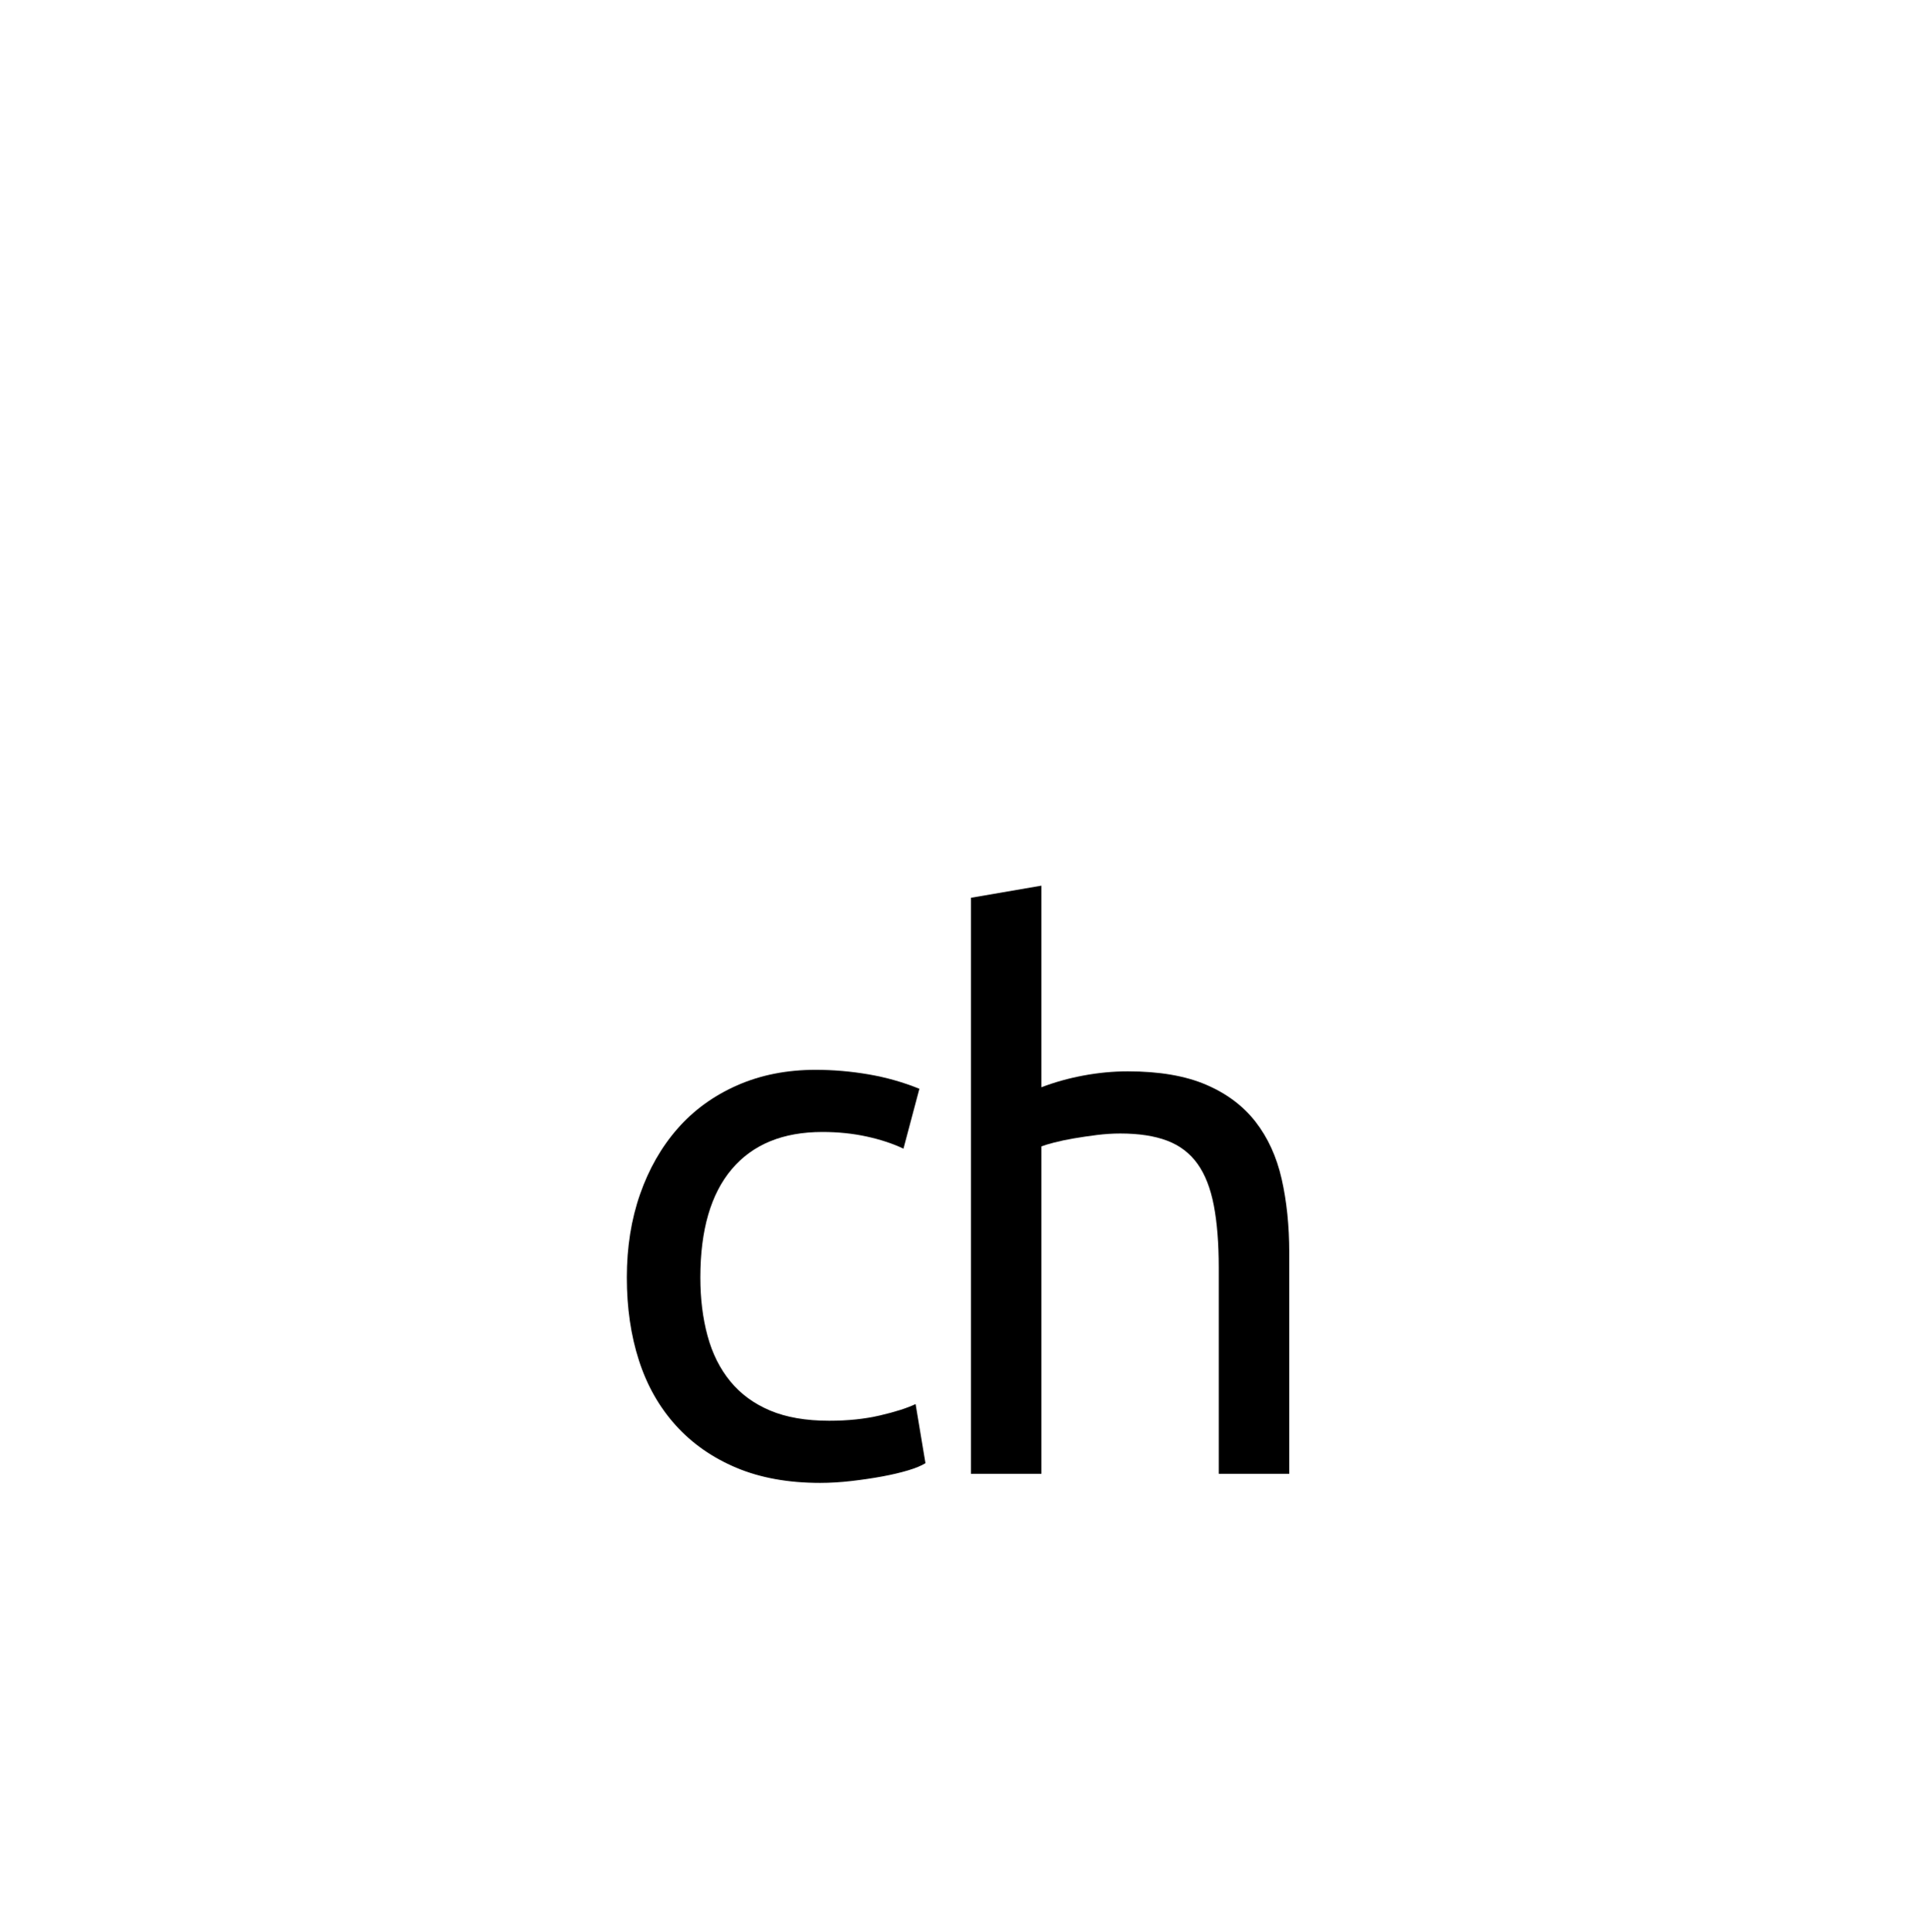
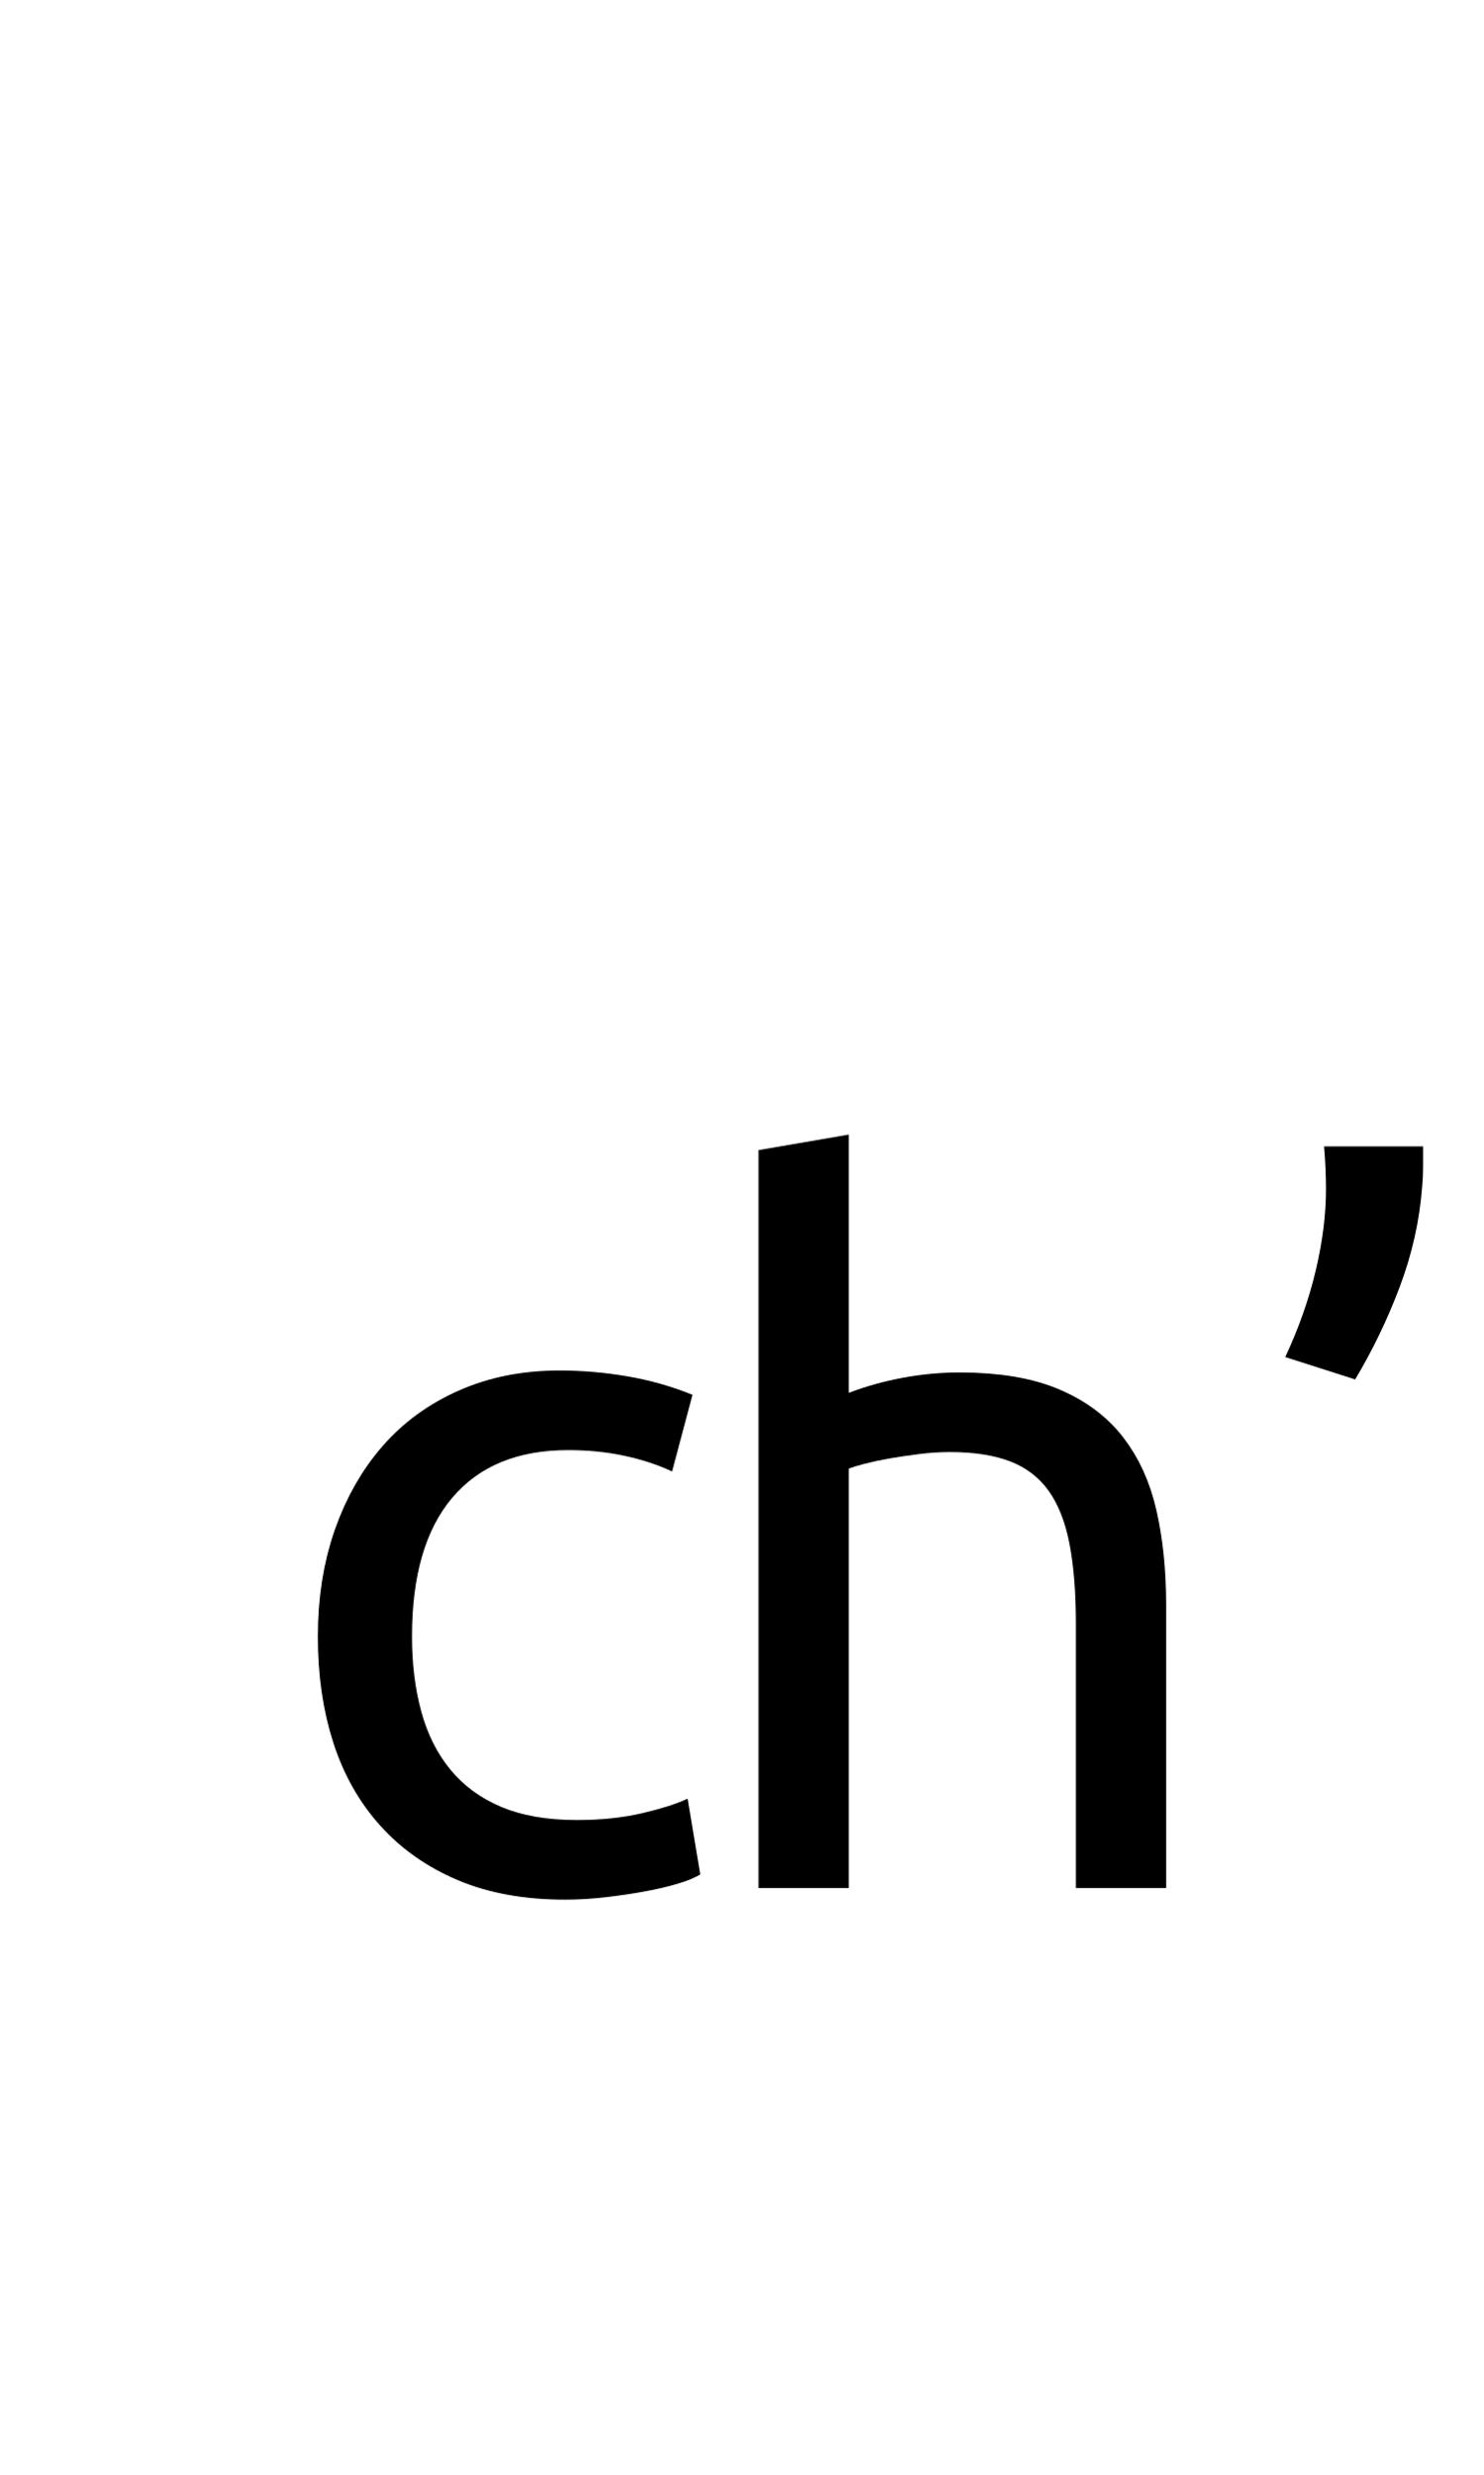
- <svg xmlns="http://www.w3.org/2000/svg" version="1.1" x="0px" y="0px" width="566.93px" height="566.93px" viewBox="0 0 566.93 566.93" enable-background="new 0 0 566.93 566.93" xml:space="preserve">
+ <svg xmlns="http://www.w3.org/2000/svg" version="1.1" x="0px" y="0px" width="340.157px" height="566.93px" viewBox="0 0 340.157 566.93" enable-background="new 0 0 340.157 566.93" xml:space="preserve">
  <g id="fond" display="none">
-     <rect x="-5393.873" y="-9178" display="inline" fill-rule="evenodd" clip-rule="evenodd" fill="#58595B" width="16654.492" height="16572.797" />
+     <rect x="-5507.259" y="-9178" display="inline" fill-rule="evenodd" clip-rule="evenodd" fill="#58595B" width="16654.492" height="16572.797" />
  </g>
  <g id="en_cours">
</g>
  <g id="fini">
    <g>
-       <path d="M240.746,435.322c-9.345,0-17.542-1.484-24.586-4.45c-7.047-2.965-12.981-7.12-17.8-12.46    c-4.822-5.34-8.42-11.681-10.792-19.023c-2.375-7.342-3.56-15.464-3.56-24.363c0-8.9,1.297-17.056,3.894-24.475    c2.593-7.416,6.265-13.83,11.014-19.246c4.745-5.413,10.568-9.641,17.466-12.683c6.897-3.038,14.574-4.562,23.029-4.562    c5.19,0,10.381,0.445,15.575,1.335c5.19,0.891,10.159,2.302,14.907,4.228l-4.672,17.578c-3.115-1.481-6.713-2.671-10.791-3.561    c-4.082-0.89-8.42-1.335-13.016-1.335c-11.57,0-20.435,3.637-26.588,10.902c-6.157,7.27-9.234,17.876-9.234,31.817    c0,6.229,0.702,11.941,2.114,17.132c1.408,5.194,3.633,9.645,6.675,13.351c3.039,3.709,6.932,6.563,11.681,8.566    c4.746,2.002,10.531,3.003,17.355,3.003c5.486,0,10.458-0.518,14.907-1.558c4.45-1.035,7.934-2.148,10.458-3.337l2.893,17.354    c-1.189,0.744-2.893,1.446-5.118,2.114c-2.225,0.667-4.749,1.258-7.565,1.779c-2.819,0.519-5.823,0.964-9.011,1.335    C246.788,435.135,243.711,435.322,240.746,435.322z" />
-       <path d="M285.022,432.652V263.554l20.692-3.56v59.185c3.855-1.481,7.972-2.632,12.349-3.449c4.374-0.813,8.712-1.224,13.016-1.224    c9.195,0,16.833,1.3,22.917,3.894c6.08,2.597,10.937,6.23,14.573,10.902c3.633,4.673,6.192,10.273,7.676,16.799    c1.481,6.529,2.225,13.722,2.225,21.582v64.97h-20.692v-60.52c0-7.12-0.483-13.2-1.446-18.245    c-0.966-5.041-2.559-9.122-4.784-12.237c-2.225-3.114-5.194-5.374-8.9-6.786c-3.709-1.408-8.309-2.113-13.795-2.113    c-2.225,0-4.526,0.149-6.897,0.444c-2.375,0.3-4.638,0.633-6.786,1.002c-2.152,0.372-4.082,0.778-5.785,1.224    c-1.707,0.444-2.931,0.816-3.671,1.112v96.119H285.022z" />
+       <path d="M129.584,435.322c-9.345,0-17.542-1.484-24.586-4.45c-7.047-2.965-12.981-7.12-17.8-12.46    c-4.822-5.34-8.42-11.681-10.792-19.023c-2.375-7.342-3.56-15.464-3.56-24.363c0-8.9,1.297-17.056,3.894-24.475    c2.593-7.416,6.265-13.83,11.014-19.246c4.745-5.413,10.568-9.641,17.466-12.683c6.897-3.038,14.574-4.562,23.029-4.562    c5.19,0,10.381,0.445,15.575,1.335c5.19,0.891,10.159,2.302,14.907,4.228l-4.672,17.578c-3.115-1.481-6.713-2.671-10.791-3.561    c-4.082-0.89-8.42-1.335-13.016-1.335c-11.57,0-20.435,3.637-26.588,10.902c-6.157,7.27-9.234,17.876-9.234,31.817    c0,6.229,0.702,11.941,2.114,17.132c1.408,5.194,3.633,9.645,6.675,13.351c3.039,3.709,6.932,6.563,11.681,8.566    c4.746,2.002,10.531,3.003,17.355,3.003c5.486,0,10.458-0.518,14.907-1.558c4.45-1.035,7.934-2.148,10.458-3.337l2.893,17.354    c-1.189,0.744-2.893,1.446-5.118,2.114c-2.225,0.667-4.749,1.258-7.565,1.779c-2.819,0.519-5.823,0.964-9.011,1.335    C135.626,435.135,132.55,435.322,129.584,435.322z" />
+       <path d="M173.861,432.652V263.554l20.692-3.56v59.185c3.855-1.481,7.972-2.632,12.349-3.449c4.374-0.813,8.712-1.224,13.016-1.224    c9.195,0,16.833,1.3,22.917,3.894c6.08,2.597,10.937,6.23,14.573,10.902c3.633,4.673,6.192,10.273,7.676,16.799    c1.481,6.529,2.225,13.722,2.225,21.582v64.97h-20.692v-60.52c0-7.12-0.483-13.2-1.446-18.245    c-0.966-5.041-2.559-9.122-4.784-12.237c-2.225-3.114-5.194-5.374-8.9-6.786c-3.709-1.408-8.309-2.113-13.795-2.113    c-2.225,0-4.526,0.149-6.897,0.444c-2.375,0.3-4.638,0.633-6.786,1.002c-2.152,0.372-4.082,0.778-5.785,1.224    c-1.707,0.444-2.931,0.816-3.671,1.112v96.119H173.861z" />
+     </g>
+     <g>
+       <path d="M326.2,262.705c0,1.634,0,3.226,0,4.783s-0.076,3.08-0.222,4.562c-0.595,7.714-2.302,15.317-5.118,22.806    c-2.819,7.492-6.23,14.573-10.235,21.249l-16.02-5.118c3.115-6.675,5.451-13.312,7.009-19.913    c1.558-6.599,2.336-12.794,2.336-18.579c0-1.48-0.039-3.076-0.111-4.783c-0.077-1.704-0.188-3.372-0.334-5.006H326.2z" />
    </g>
  </g>
</svg>
